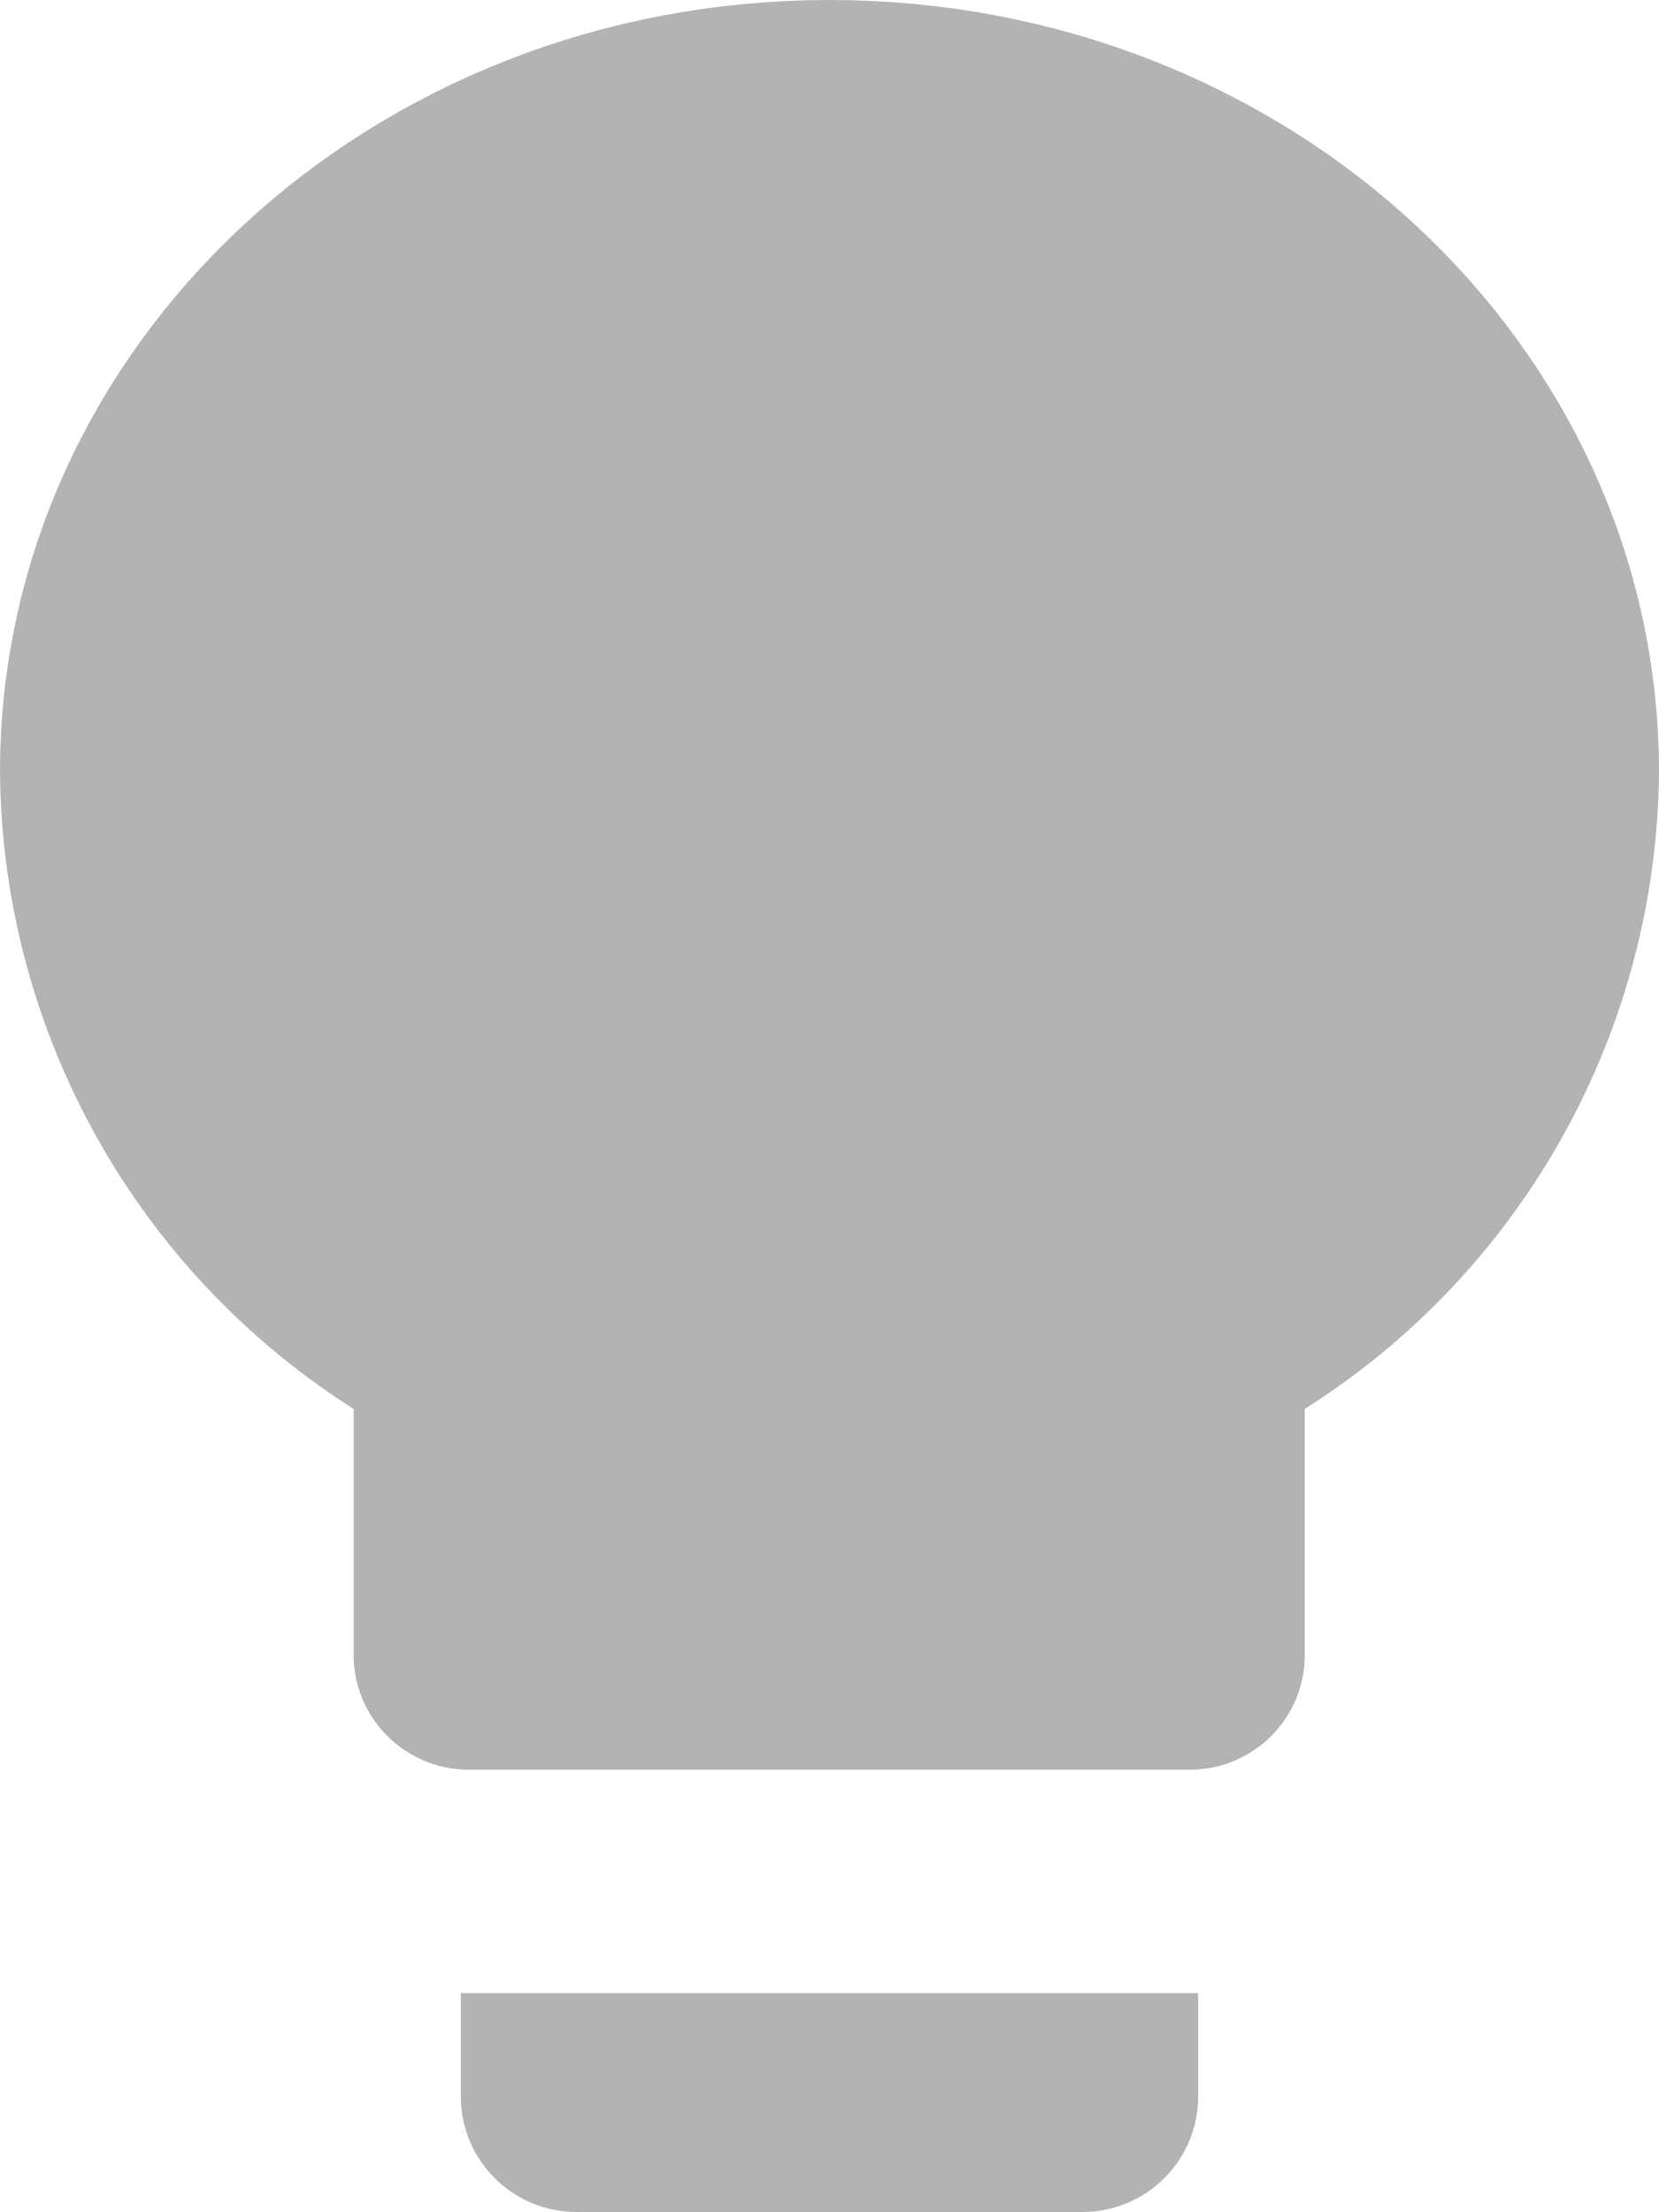
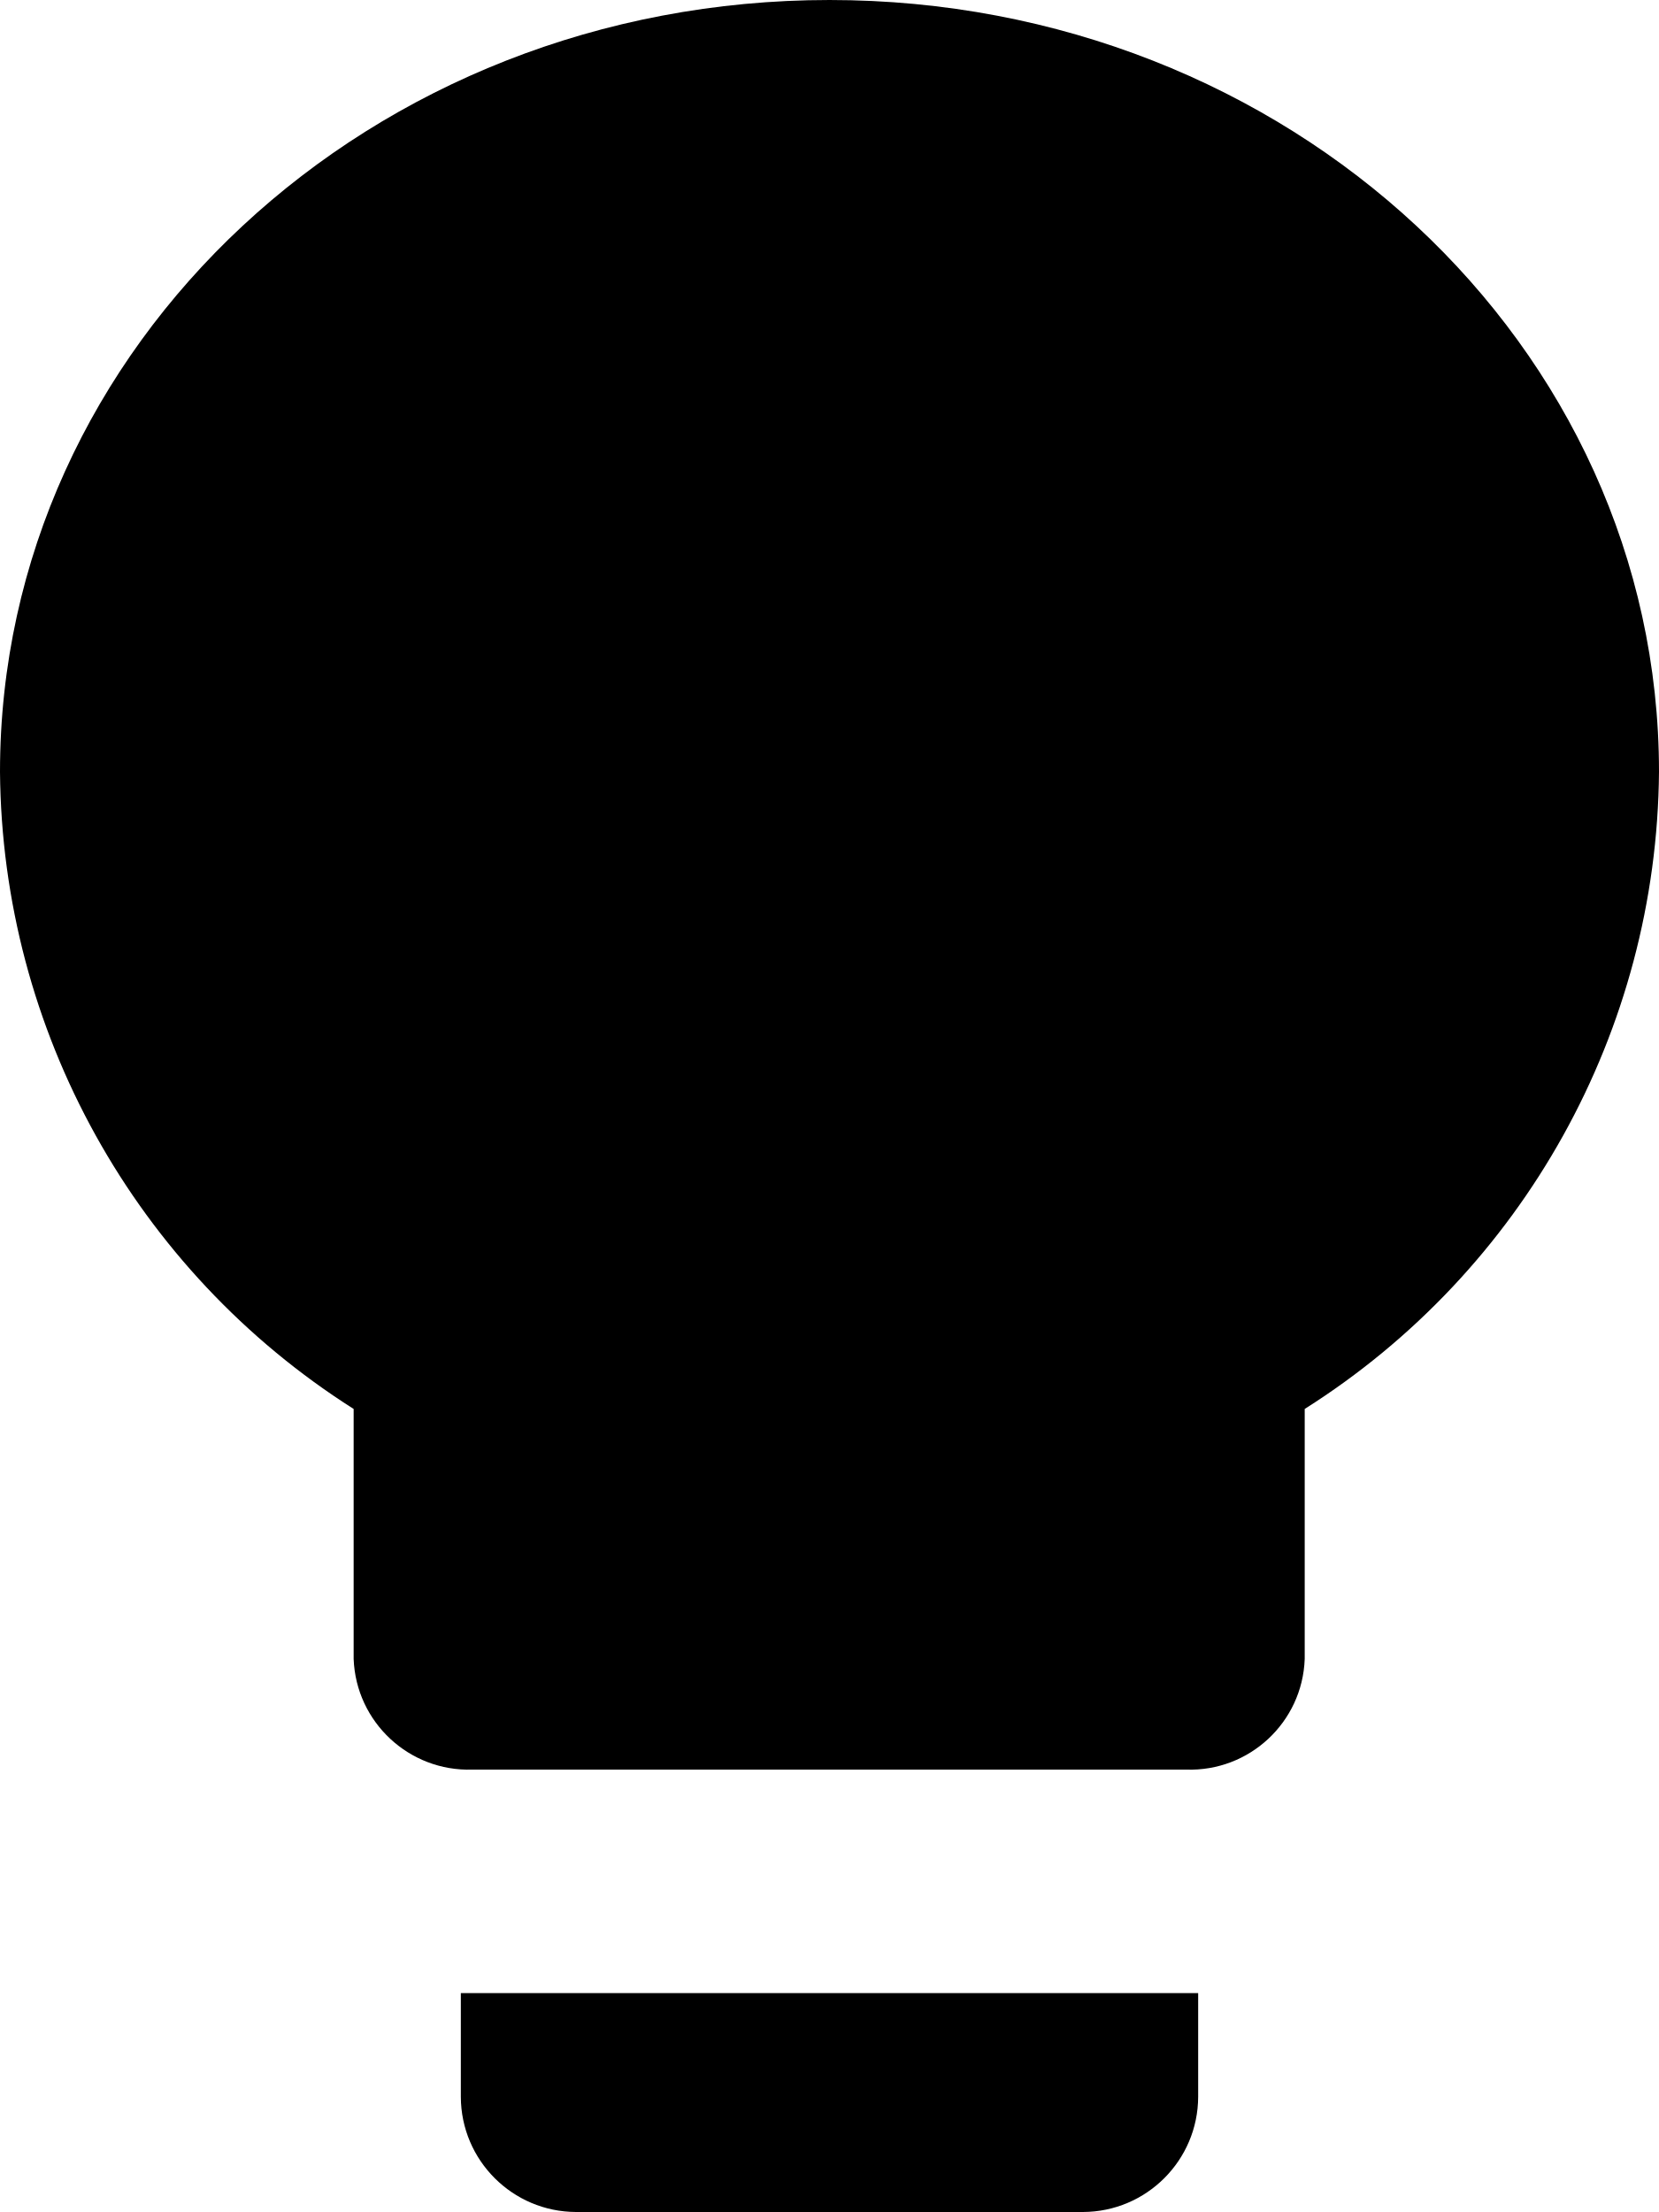
- <svg xmlns="http://www.w3.org/2000/svg" width="18" height="24" viewBox="0 0 18 24">
-   <path d="M12.875,27.25a1.254,1.254,0,0,0,1.25,1.25h5.5a1.254,1.254,0,0,0,1.25-1.25V26.125h-8Zm4-22.75c-4.981,0-9,3.744-9,8.375a8.265,8.265,0,0,0,3.837,6.912V22.5A1.249,1.249,0,0,0,13,23.7h7.744a1.245,1.245,0,0,0,1.287-1.2V19.787a8.256,8.256,0,0,0,3.844-6.912C25.875,8.244,21.856,4.5,16.875,4.5Z" transform="translate(-7.875 -4.5)" fill="#b3b3b3" />
+ <svg xmlns="http://www.w3.org/2000/svg" viewBox="0 0 18 24">
+   <path d="M12.875,27.25a1.254,1.254,0,0,0,1.25,1.25h5.5a1.254,1.254,0,0,0,1.25-1.25V26.125h-8Zm4-22.75c-4.981,0-9,3.744-9,8.375a8.265,8.265,0,0,0,3.837,6.912V22.5A1.249,1.249,0,0,0,13,23.7h7.744a1.245,1.245,0,0,0,1.287-1.2V19.787a8.256,8.256,0,0,0,3.844-6.912C25.875,8.244,21.856,4.5,16.875,4.5Z" transform="translate(-7.875 -4.5)" />
</svg>
